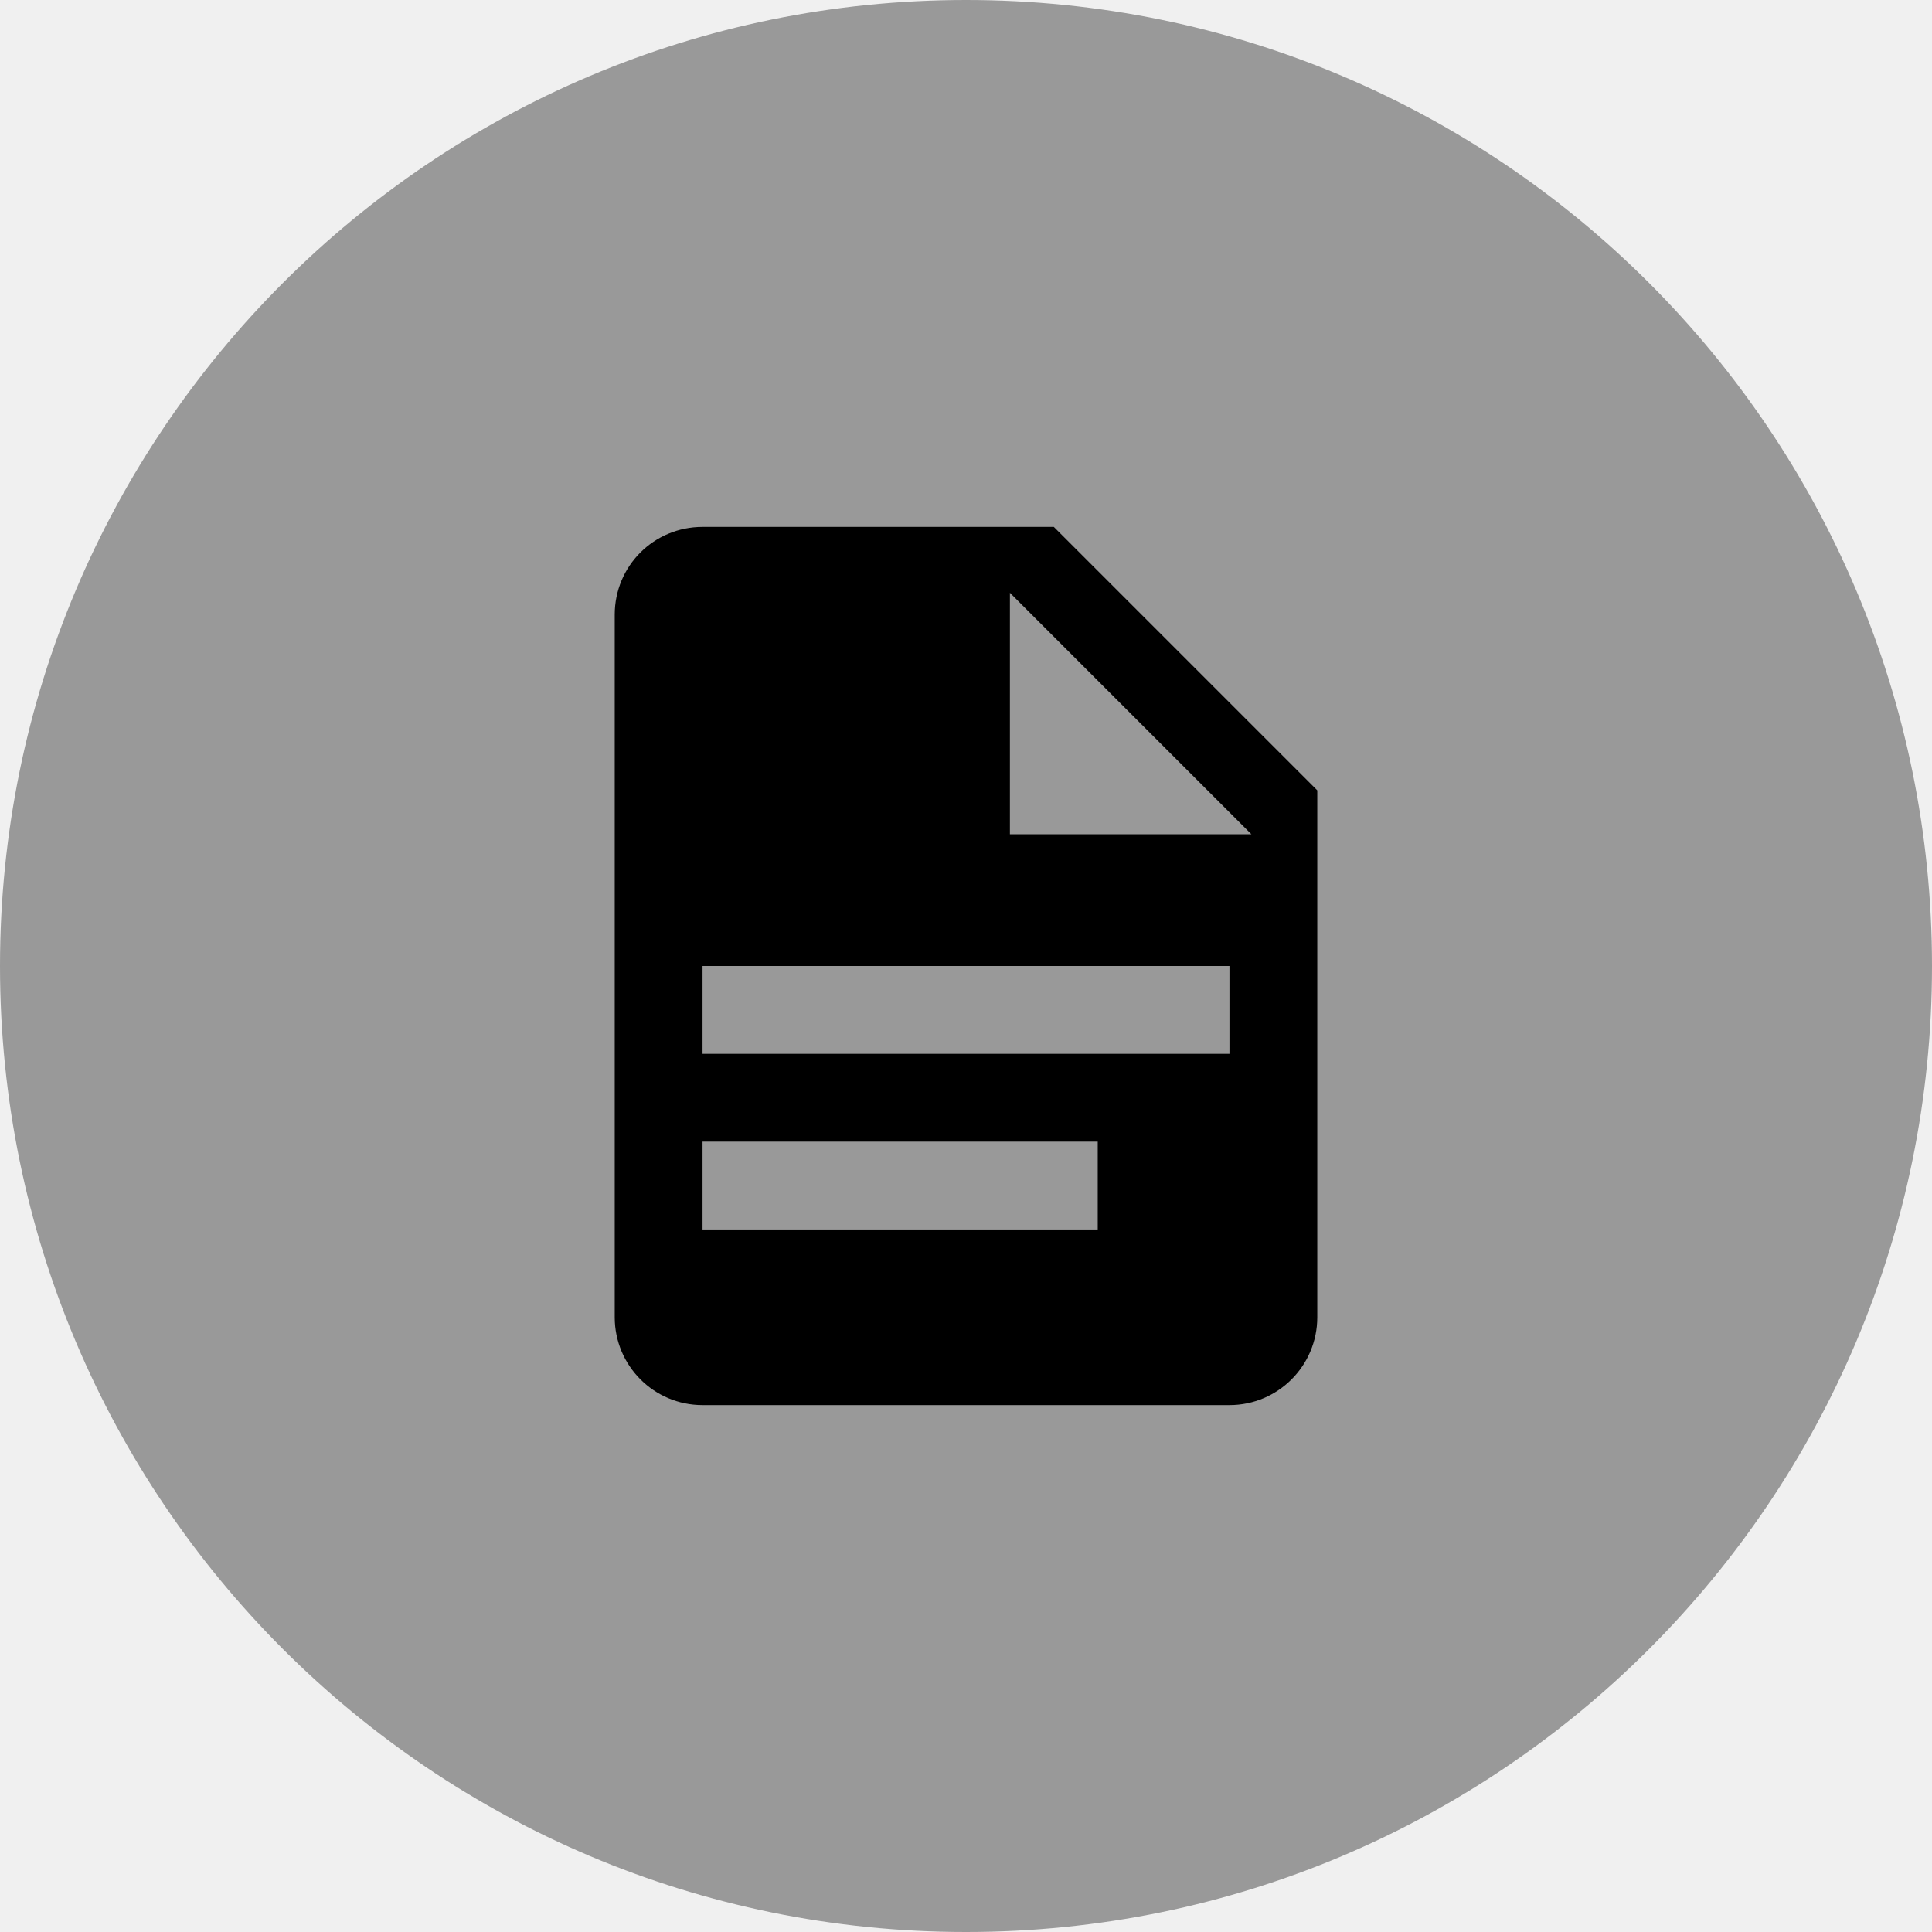
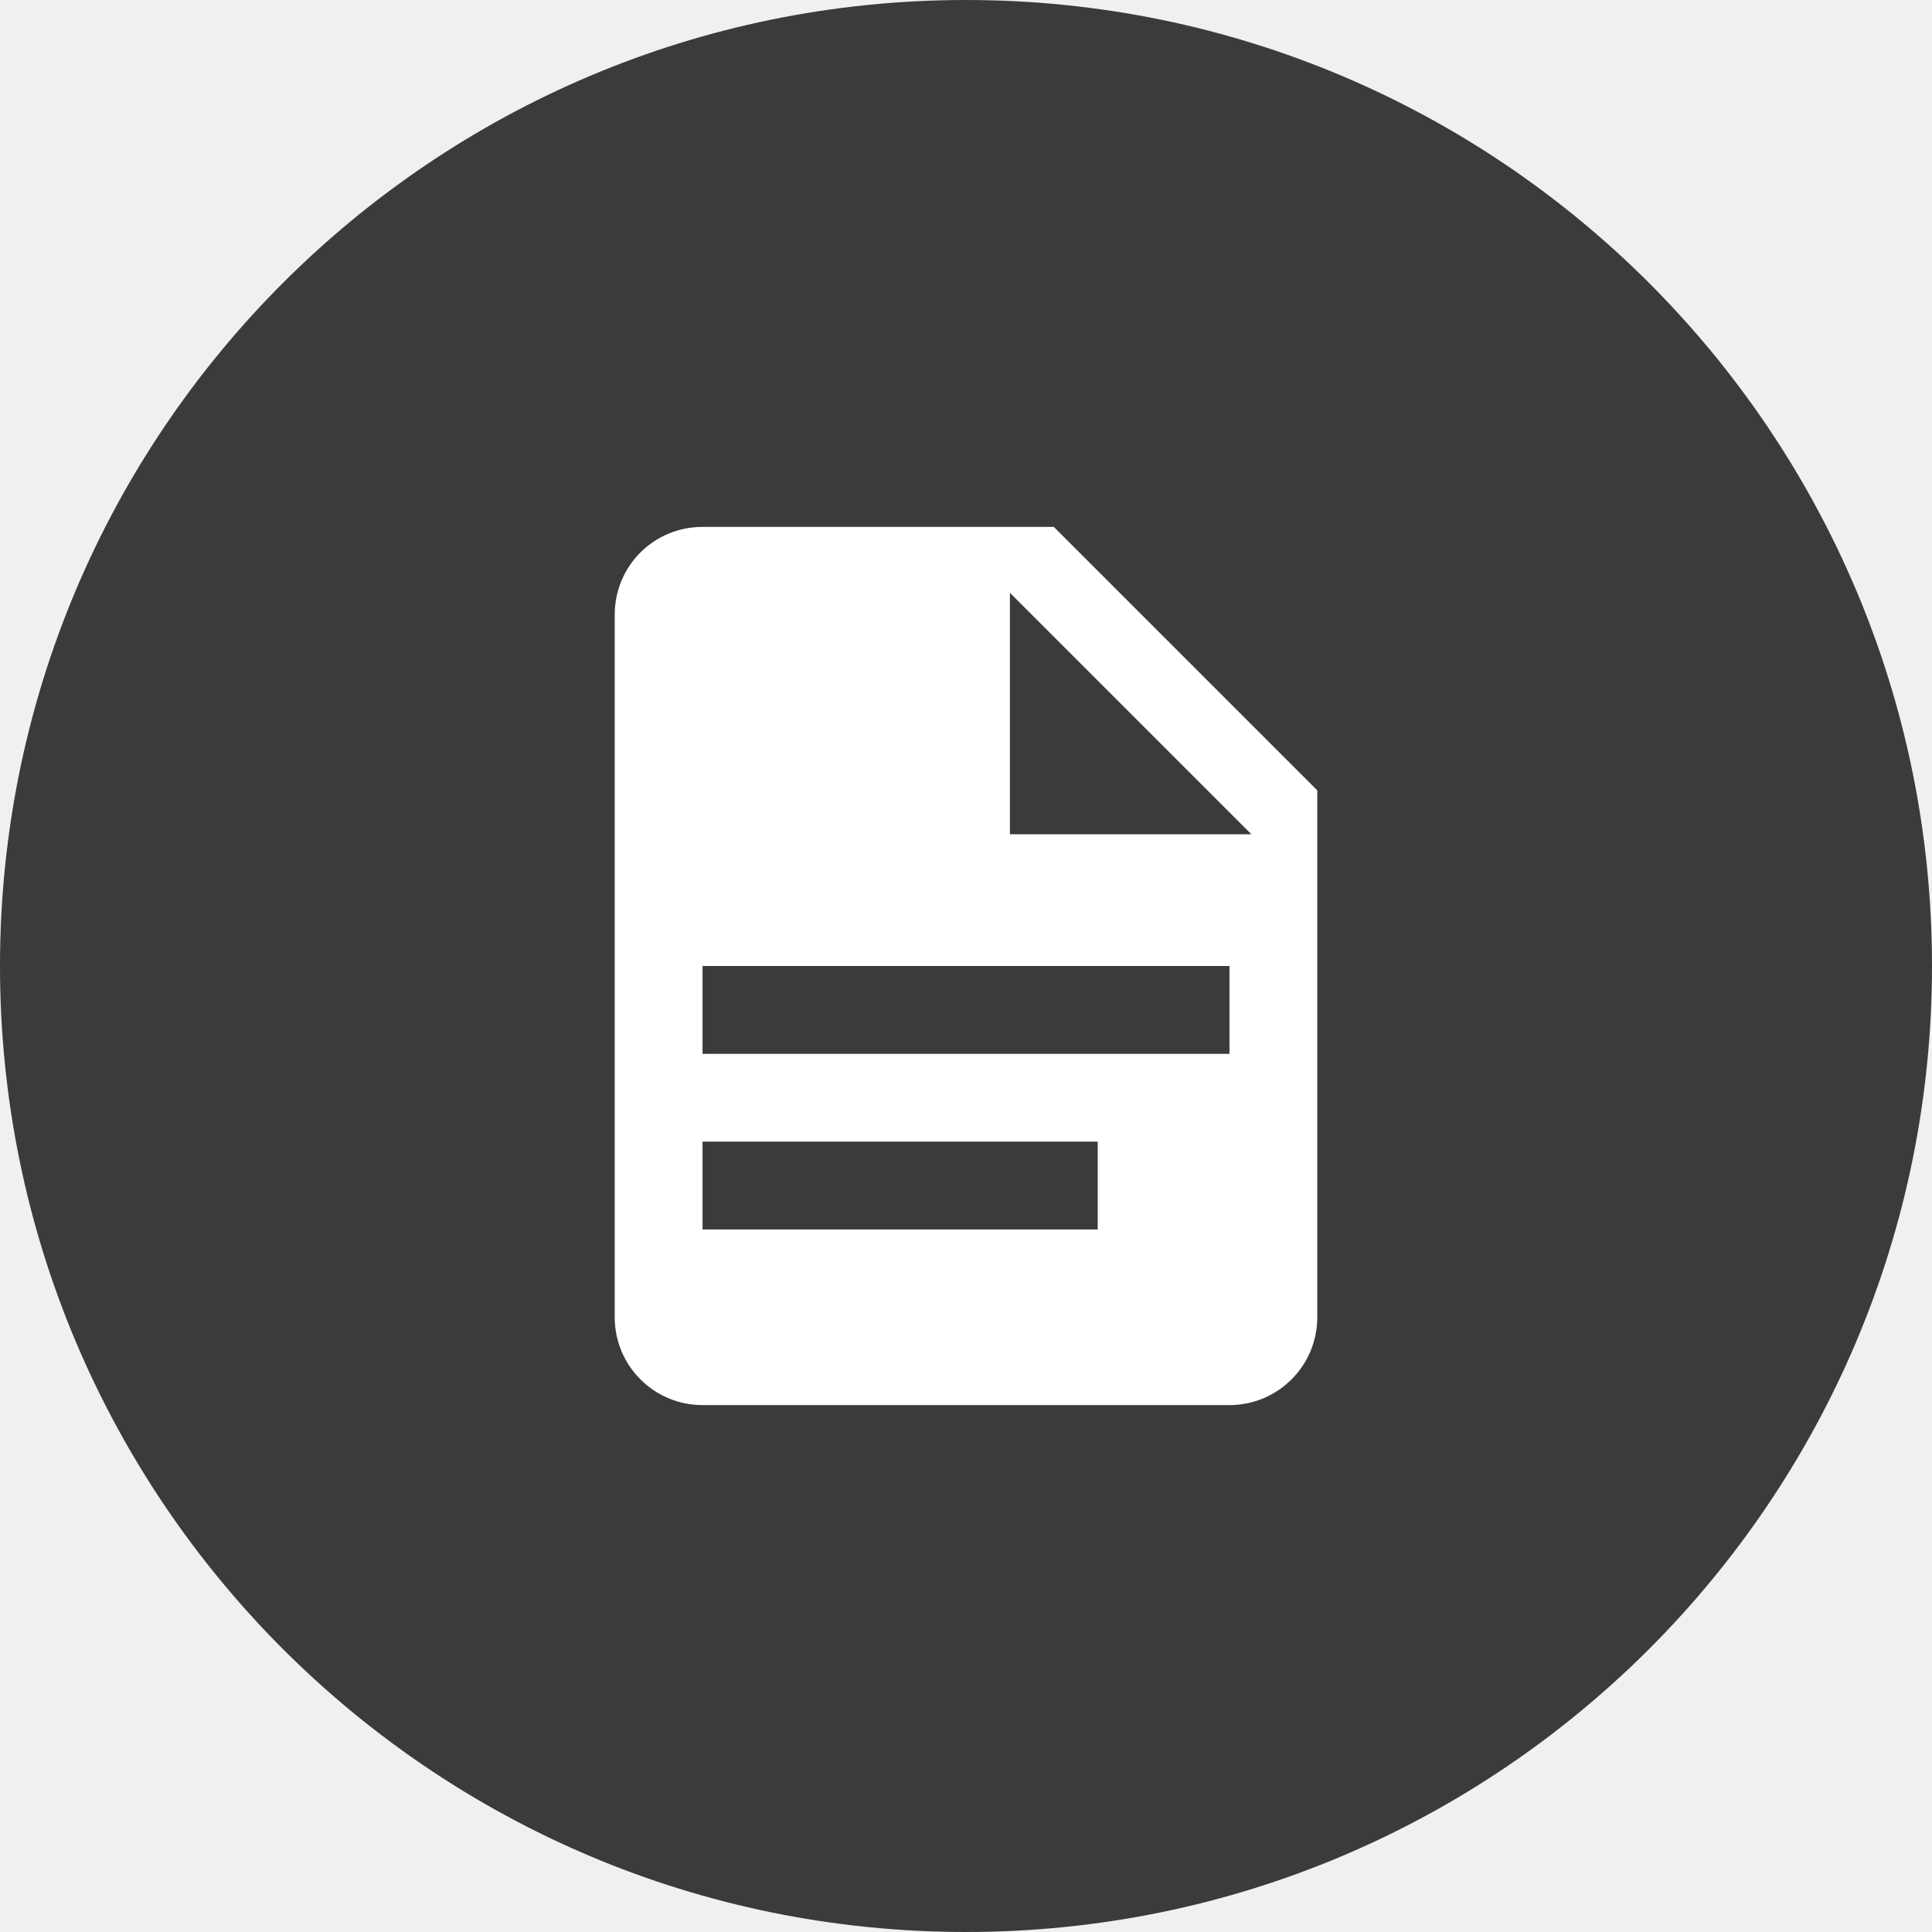
<svg xmlns="http://www.w3.org/2000/svg" viewBox="0 0 44 44" height="22" width="22" version="1.1">
-   <circle r="22" cx="22" cy="22" fill="#999999" />
+   <circle r="22" cx="22" cy="22" fill="#3B3B3B" />
  <g transform="translate(10, 10)">
-     <path fill="#000" d="M13,9H18.5L13,3.5V9M6,2H14L20,8V20A2,2 0 0,1 18,22H6C4.89,22 4,21.1 4,20V4C4,2.89 4.89,2 6,2M15,18V16H6V18H15M18,14V12H6V14H18Z" />
+     <path fill="#fff" d="M13,9H18.5L13,3.5V9M6,2H14L20,8V20A2,2 0 0,1 18,22H6C4.89,22 4,21.1 4,20V4C4,2.89 4.89,2 6,2M15,18V16H6V18H15M18,14V12H6V14H18Z" />
  </g>
</svg>
